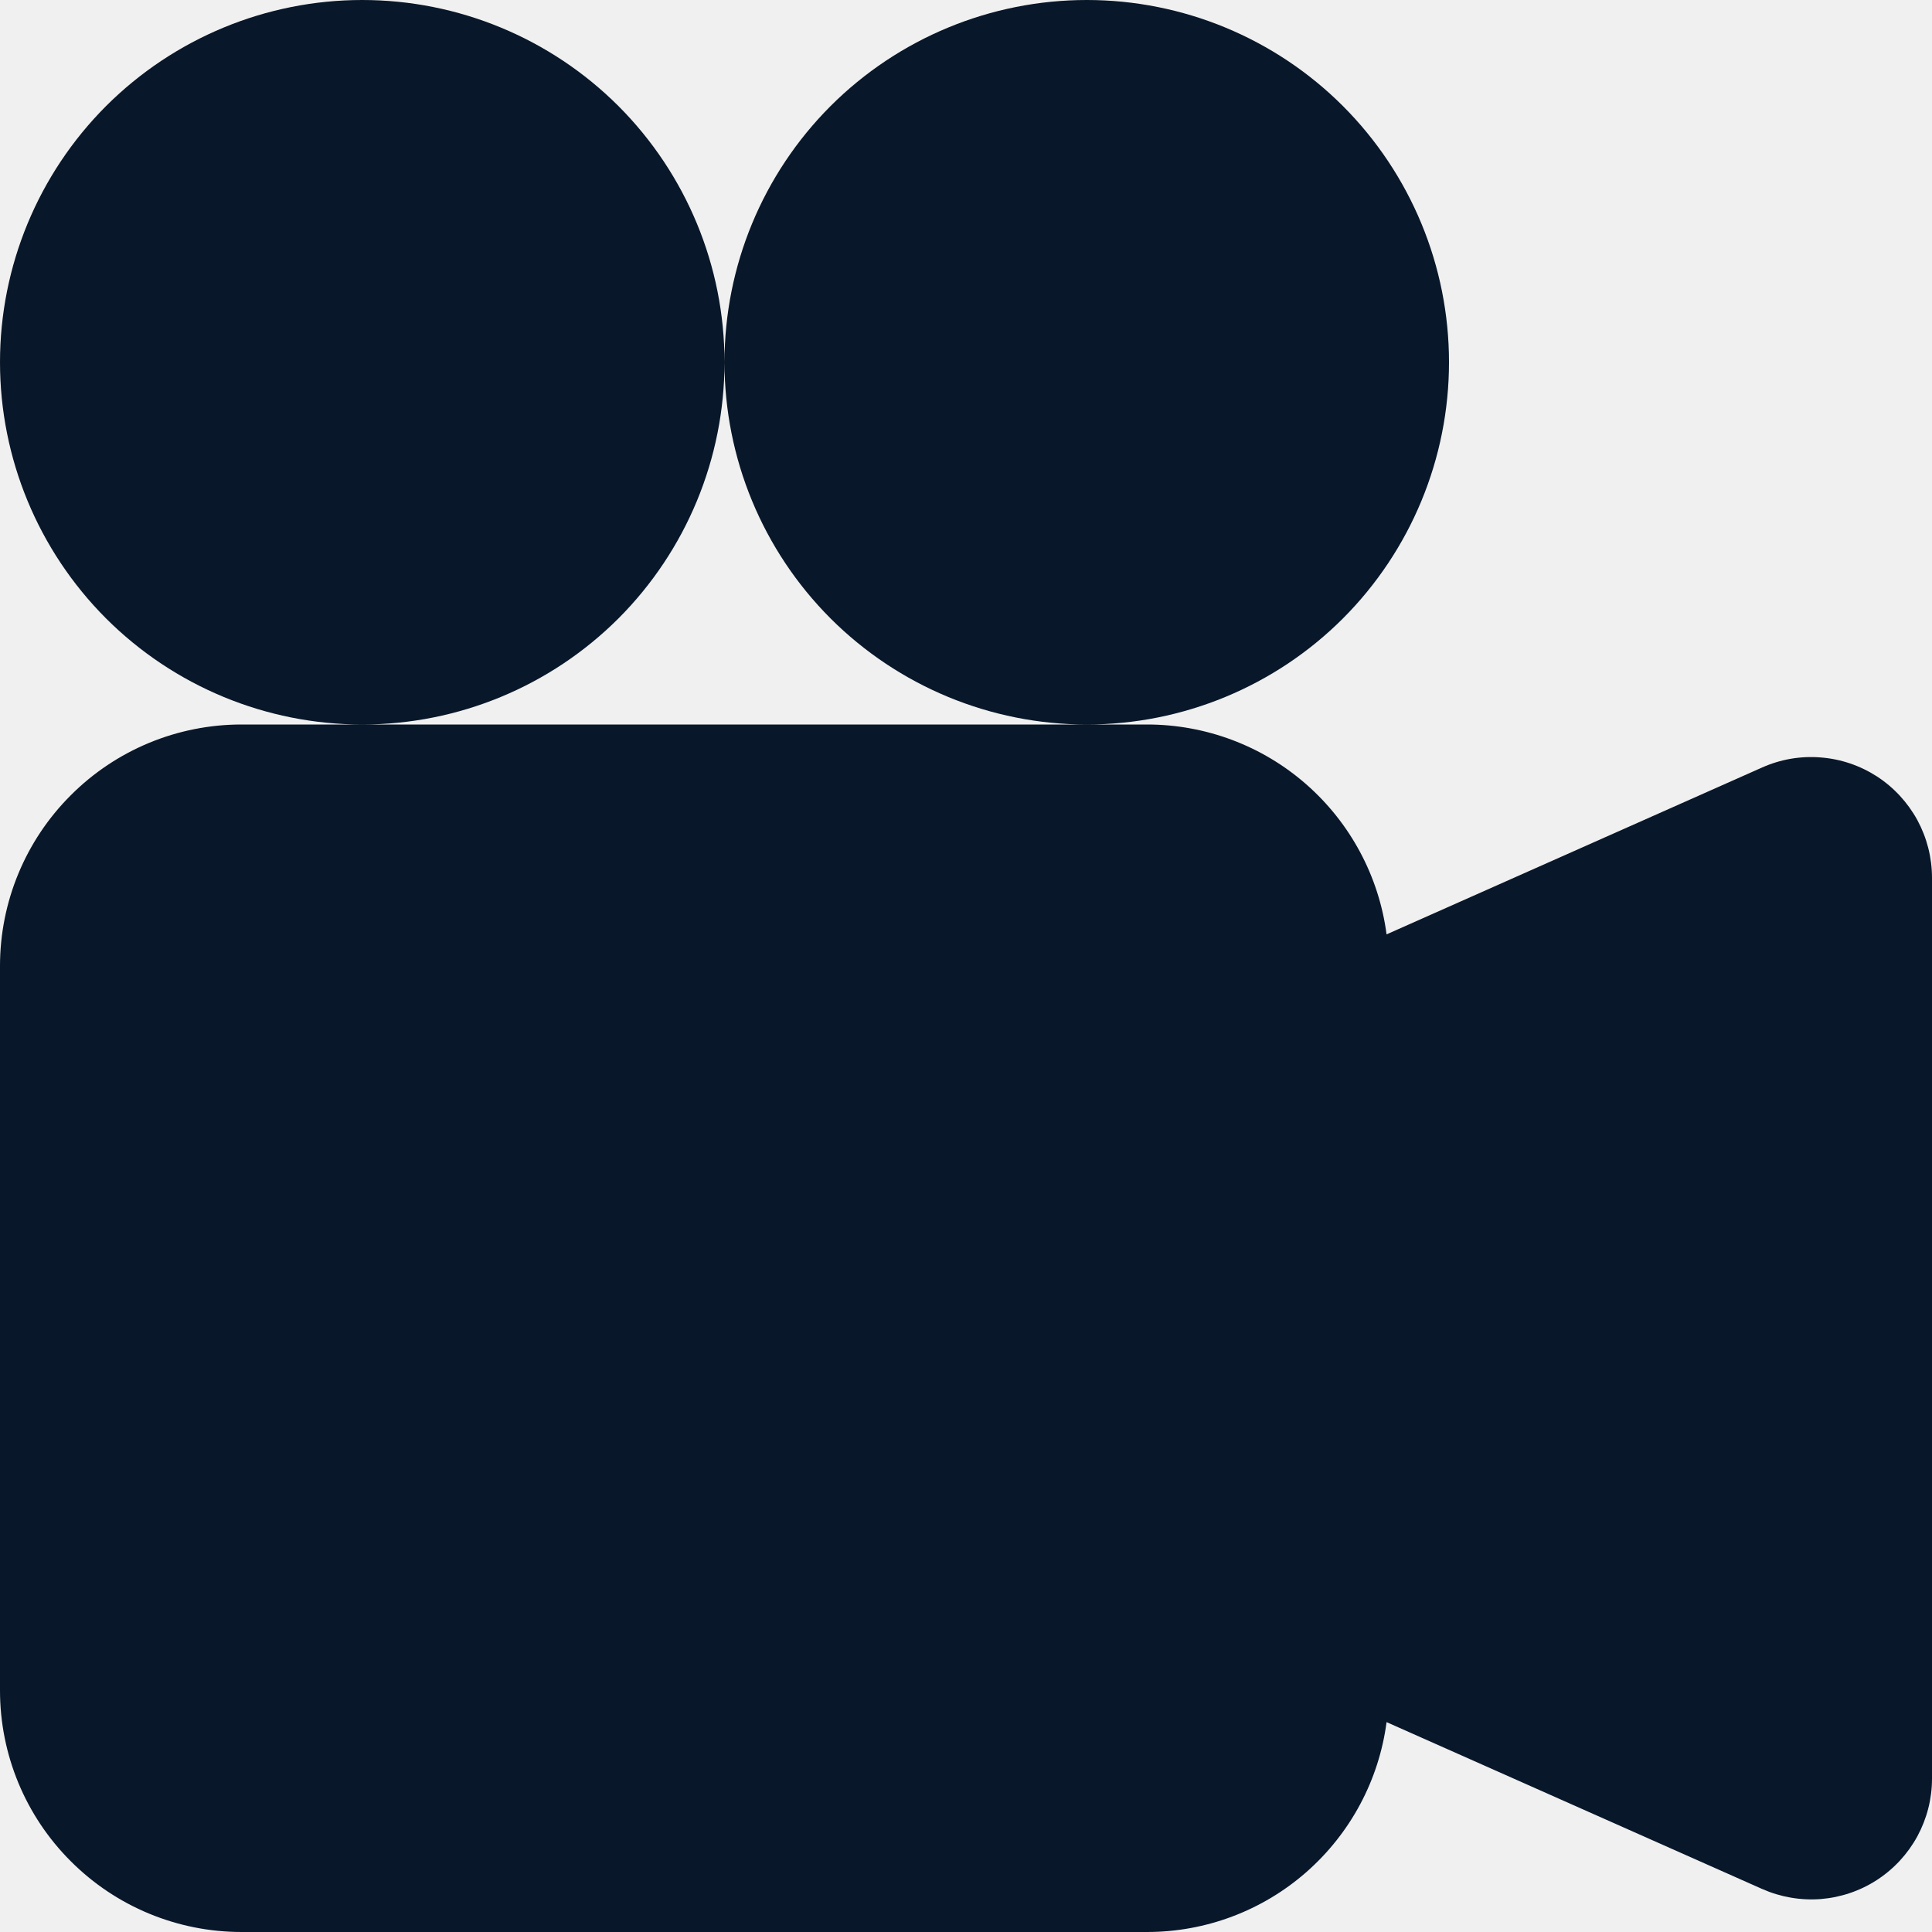
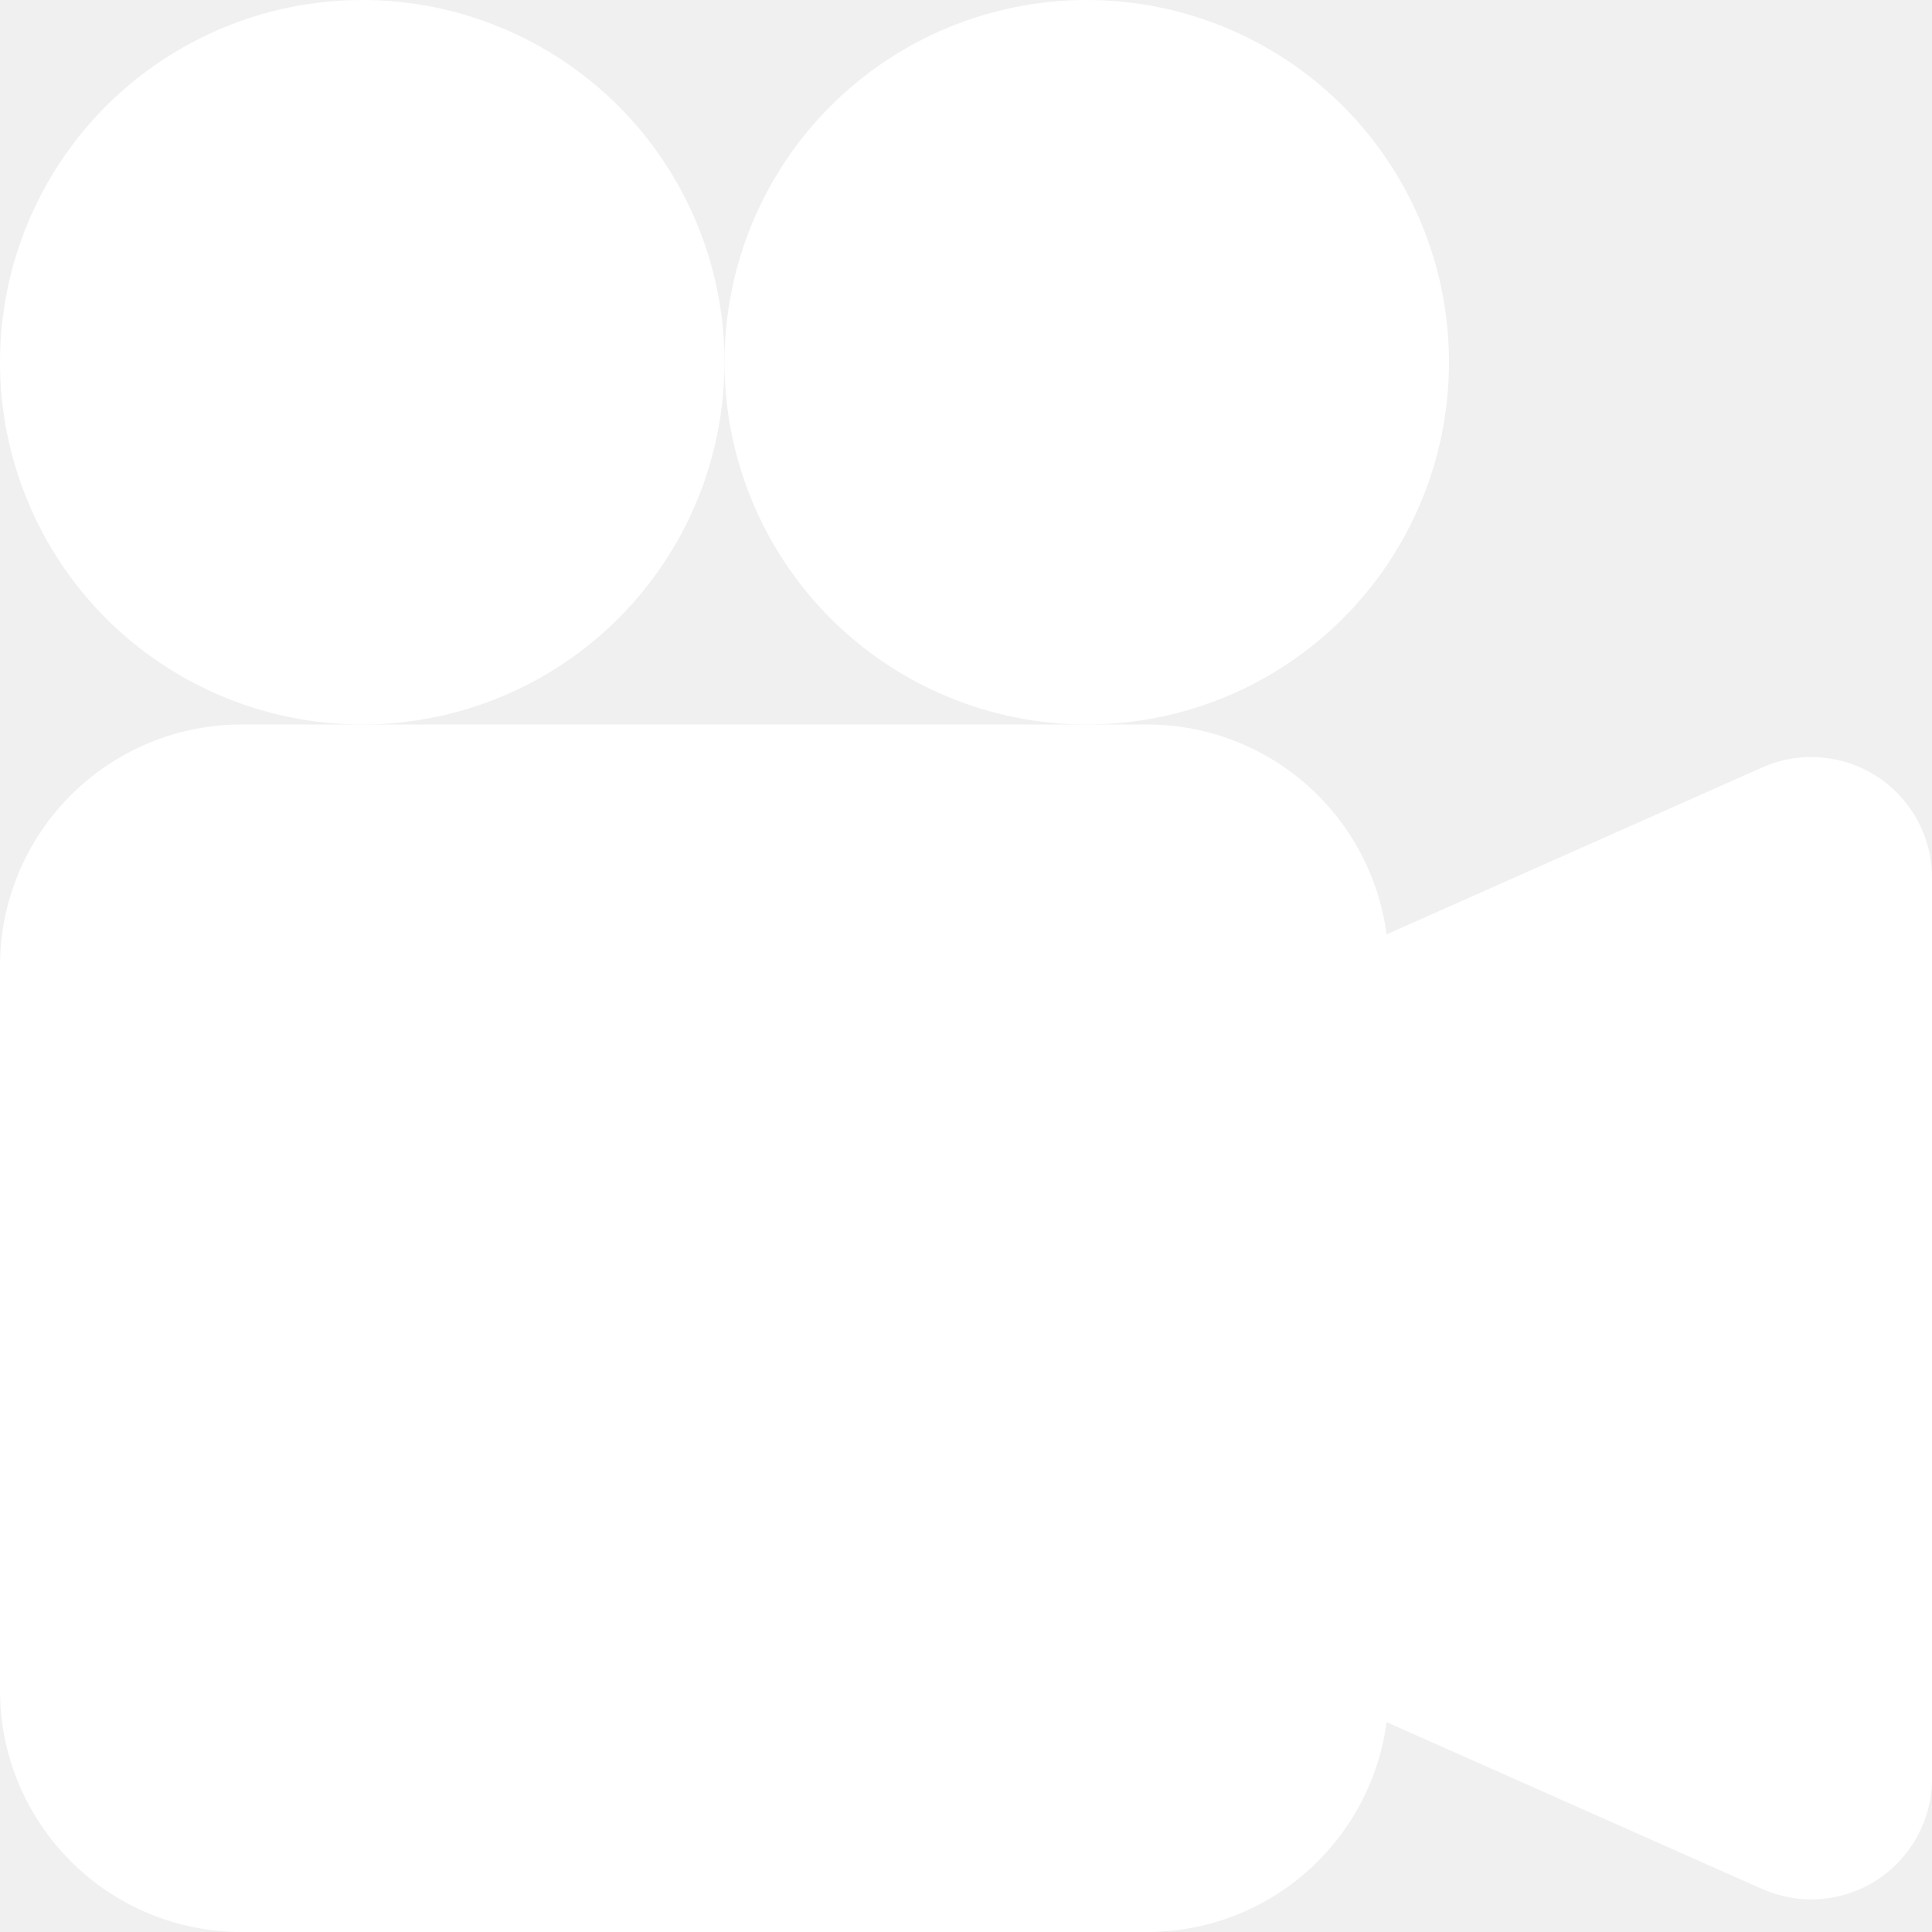
- <svg xmlns="http://www.w3.org/2000/svg" viewBox="0 0 19 19" width="19" height="19" fill="none" customFrame="#000000">
-   <path id="Vector" d="M7.125 3.562C7.125 4.507 6.75 5.413 6.082 6.082C5.413 6.75 4.507 7.125 3.562 7.125C2.618 7.125 1.712 6.75 1.043 6.082C0.375 5.413 0 4.507 0 3.562C0 2.618 0.375 1.712 1.043 1.043C1.712 0.375 2.618 0 3.562 0C4.507 0 5.413 0.375 6.082 1.043C6.75 1.712 7.125 2.618 7.125 3.562ZM10.688 7.125L11.281 7.125C11.857 7.125 12.414 7.334 12.847 7.714C13.28 8.094 13.561 8.618 13.636 9.189L17.329 7.548C17.51 7.467 17.708 7.433 17.905 7.449C18.103 7.464 18.293 7.529 18.459 7.636C18.625 7.744 18.761 7.892 18.856 8.065C18.95 8.239 19 8.434 19 8.632L19 17.493C19 17.691 18.95 17.885 18.856 18.059C18.761 18.233 18.625 18.38 18.459 18.488C18.293 18.596 18.103 18.66 17.906 18.676C17.709 18.691 17.511 18.657 17.33 18.577L13.636 16.936C13.561 17.507 13.28 18.031 12.847 18.411C12.414 18.791 11.857 19 11.281 19L2.375 19C1.745 19 1.141 18.75 0.696 18.304C0.25 17.859 0 17.255 0 16.625L0 9.5C0 8.87 0.25 8.266 0.696 7.821C1.141 7.375 1.745 7.125 2.375 7.125L10.688 7.125ZM10.688 7.125C11.632 7.125 12.539 6.75 13.207 6.082C13.875 5.413 14.25 4.507 14.25 3.562C14.25 2.618 13.875 1.712 13.207 1.043C12.539 0.375 11.632 0 10.688 0C9.743 0 8.837 0.375 8.168 1.043C7.5 1.712 7.125 2.618 7.125 3.562C7.125 4.507 7.5 5.413 8.168 6.082C8.837 6.75 9.743 7.125 10.688 7.125Z" fill="rgb(7.835,23.287,40.947)" fill-rule="evenodd" />
+ <svg xmlns="http://www.w3.org/2000/svg" width="19" height="19" viewBox="0 0 19 19" fill="none">
+   <path d="M7.125 3.562C7.125 4.507 6.75 5.413 6.082 6.082C5.413 6.75 4.507 7.125 3.562 7.125C2.618 7.125 1.712 6.75 1.043 6.082C0.375 5.413 0 4.507 0 3.562C0 2.618 0.375 1.712 1.043 1.043C1.712 0.375 2.618 0 3.562 0C4.507 0 5.413 0.375 6.082 1.043C6.75 1.712 7.125 2.618 7.125 3.562Z" fill="white" />
+   <path d="M10.688 7.125C9.743 7.125 8.837 6.75 8.168 6.082C7.5 5.413 7.125 4.507 7.125 3.562C7.125 2.618 7.5 1.712 8.168 1.043C8.837 0.375 9.743 0 10.688 0C11.632 0 12.539 0.375 13.207 1.043C13.875 1.712 14.25 2.618 14.25 3.562C14.25 4.507 13.875 5.413 13.207 6.082C12.539 6.75 11.632 7.125 10.688 7.125Z" fill="white" />
+   <path d="M10.688 7.125H11.281C11.857 7.125 12.414 7.334 12.847 7.714C13.28 8.094 13.561 8.618 13.636 9.189L17.329 7.548C17.51 7.467 17.708 7.433 17.905 7.449C18.103 7.464 18.293 7.529 18.459 7.636C18.625 7.744 18.761 7.892 18.856 8.065C18.95 8.239 19 8.434 19 8.632V17.493C19 17.691 18.95 17.885 18.856 18.059C18.761 18.233 18.625 18.38 18.459 18.488C18.293 18.596 18.103 18.66 17.906 18.676C17.709 18.691 17.511 18.657 17.33 18.577L13.636 16.936C13.561 17.507 13.28 18.031 12.847 18.411C12.414 18.791 11.857 19 11.281 19H2.375C1.745 19 1.141 18.75 0.696 18.304C0.25 17.859 0 17.255 0 16.625V9.5C0 8.87 0.25 8.266 0.696 7.821C1.141 7.375 1.745 7.125 2.375 7.125H10.688Z" fill="white" />
</svg>
